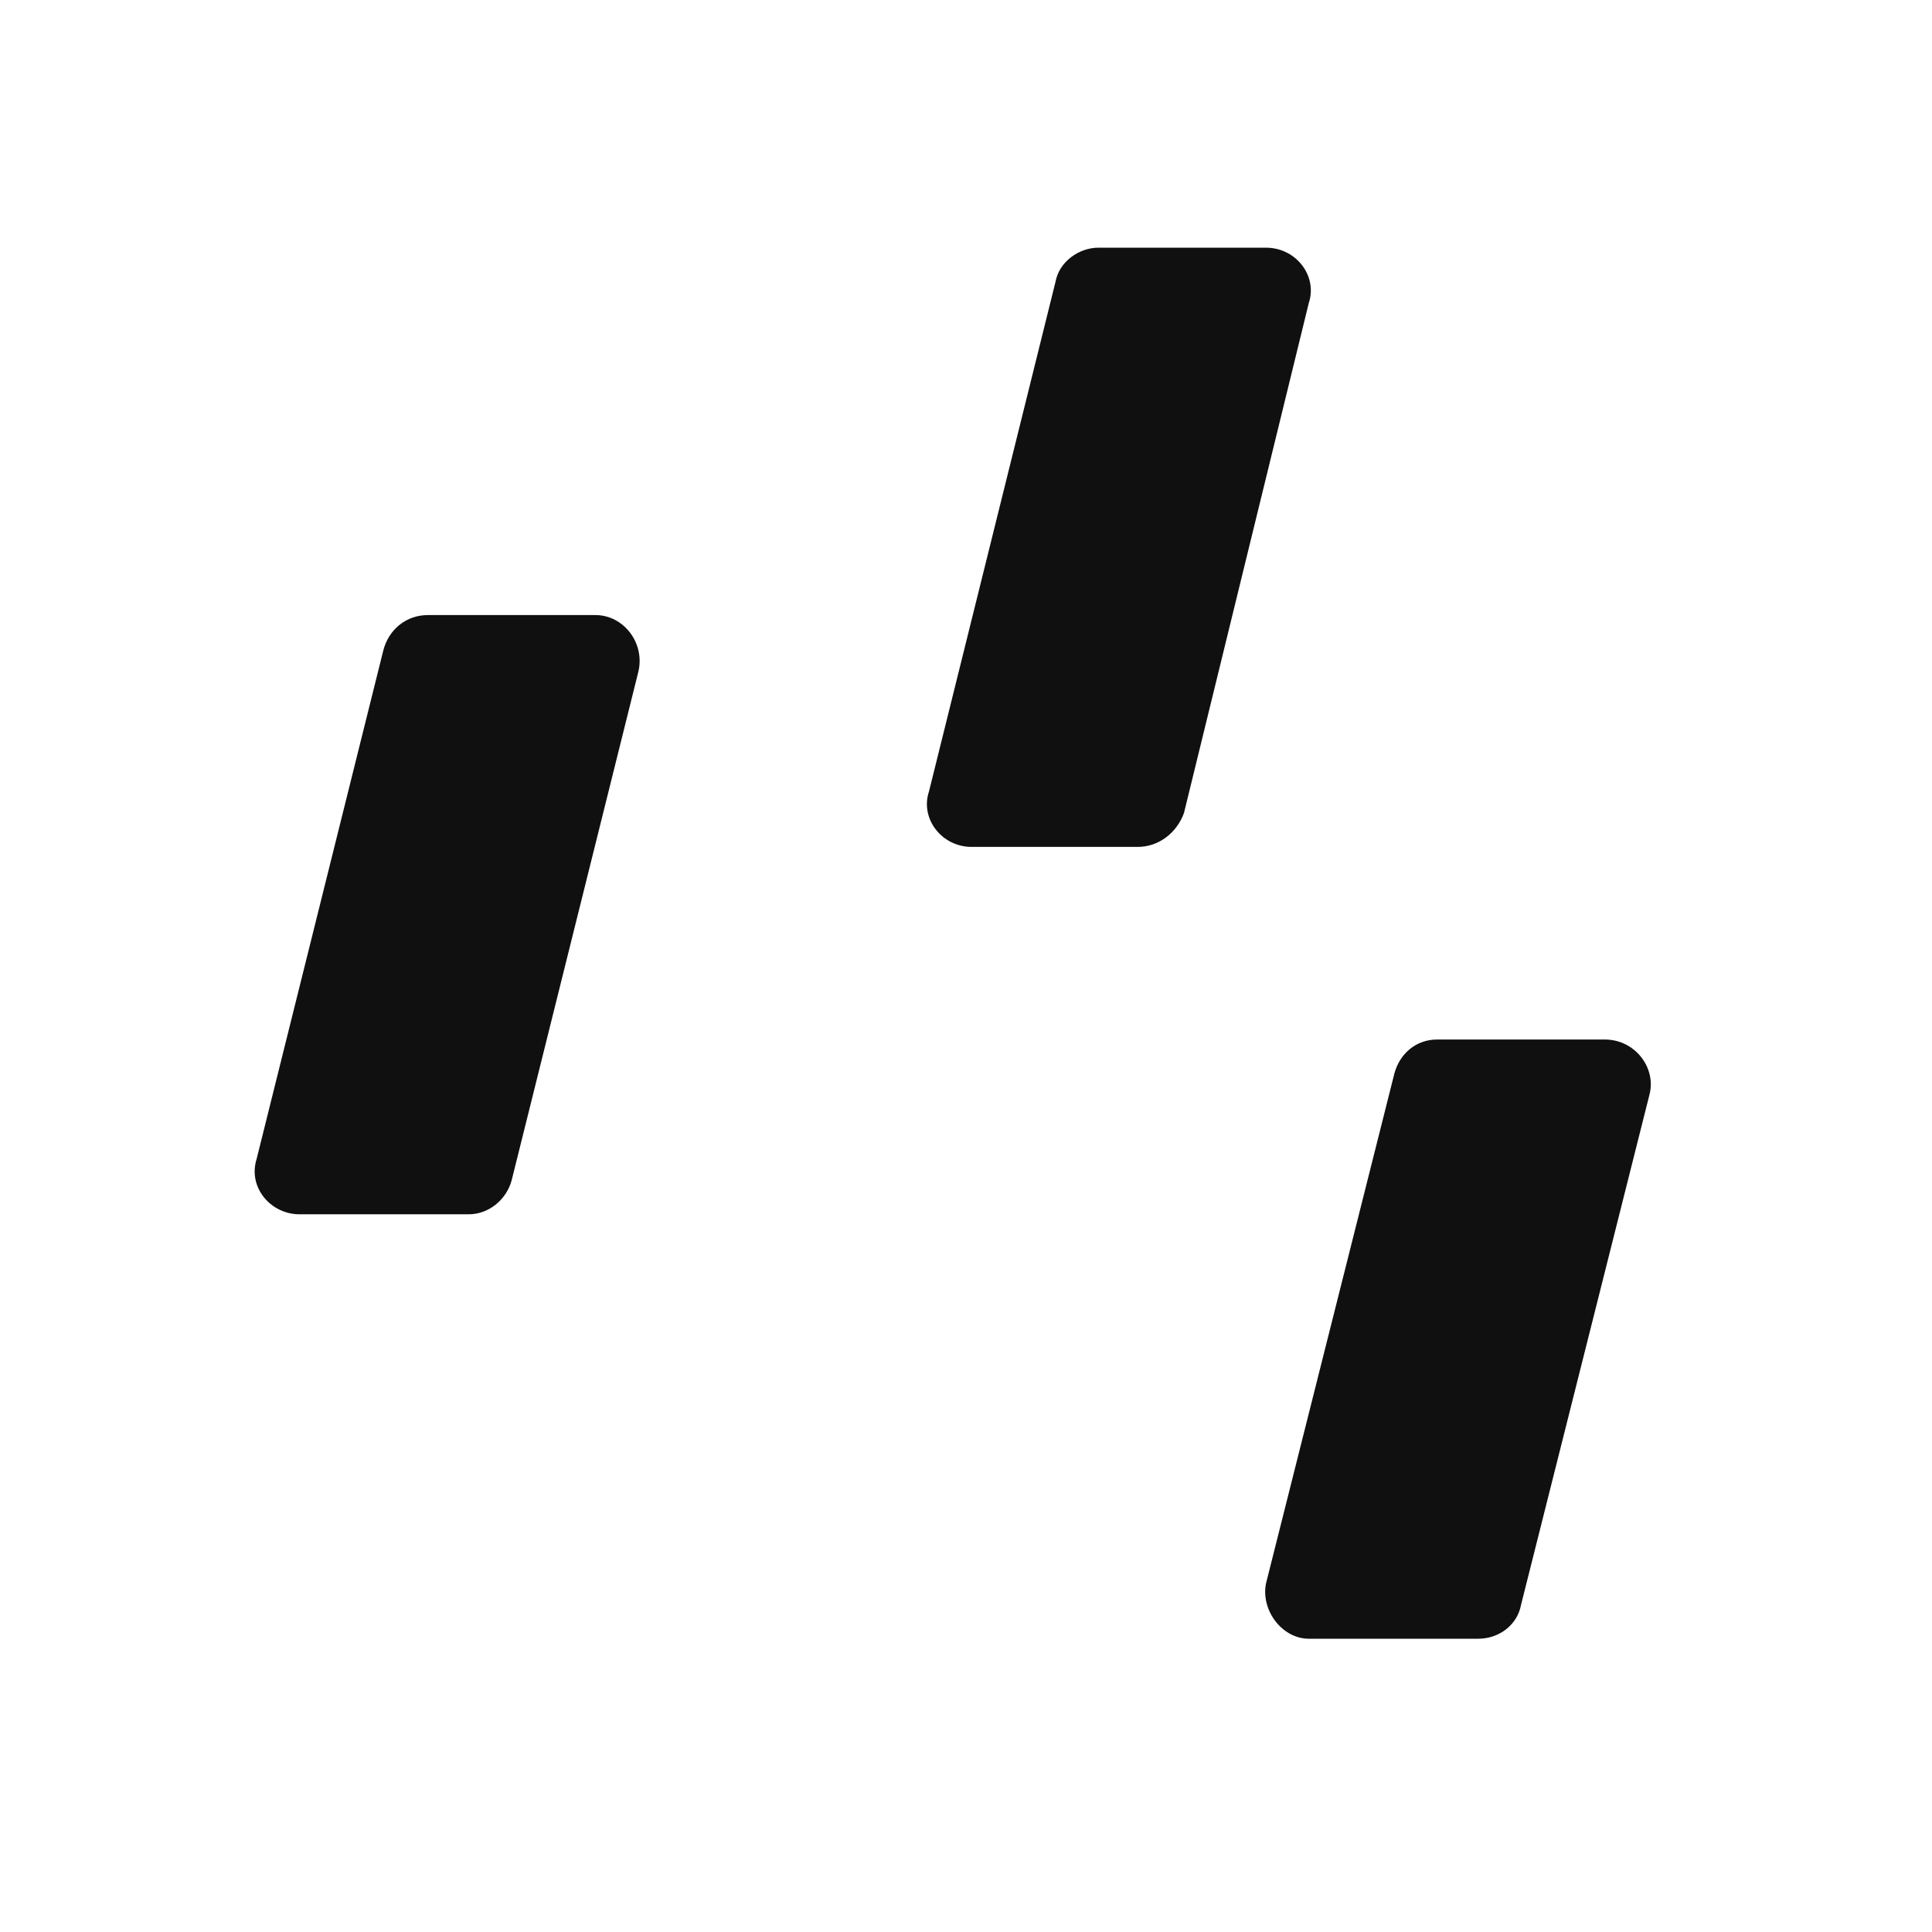
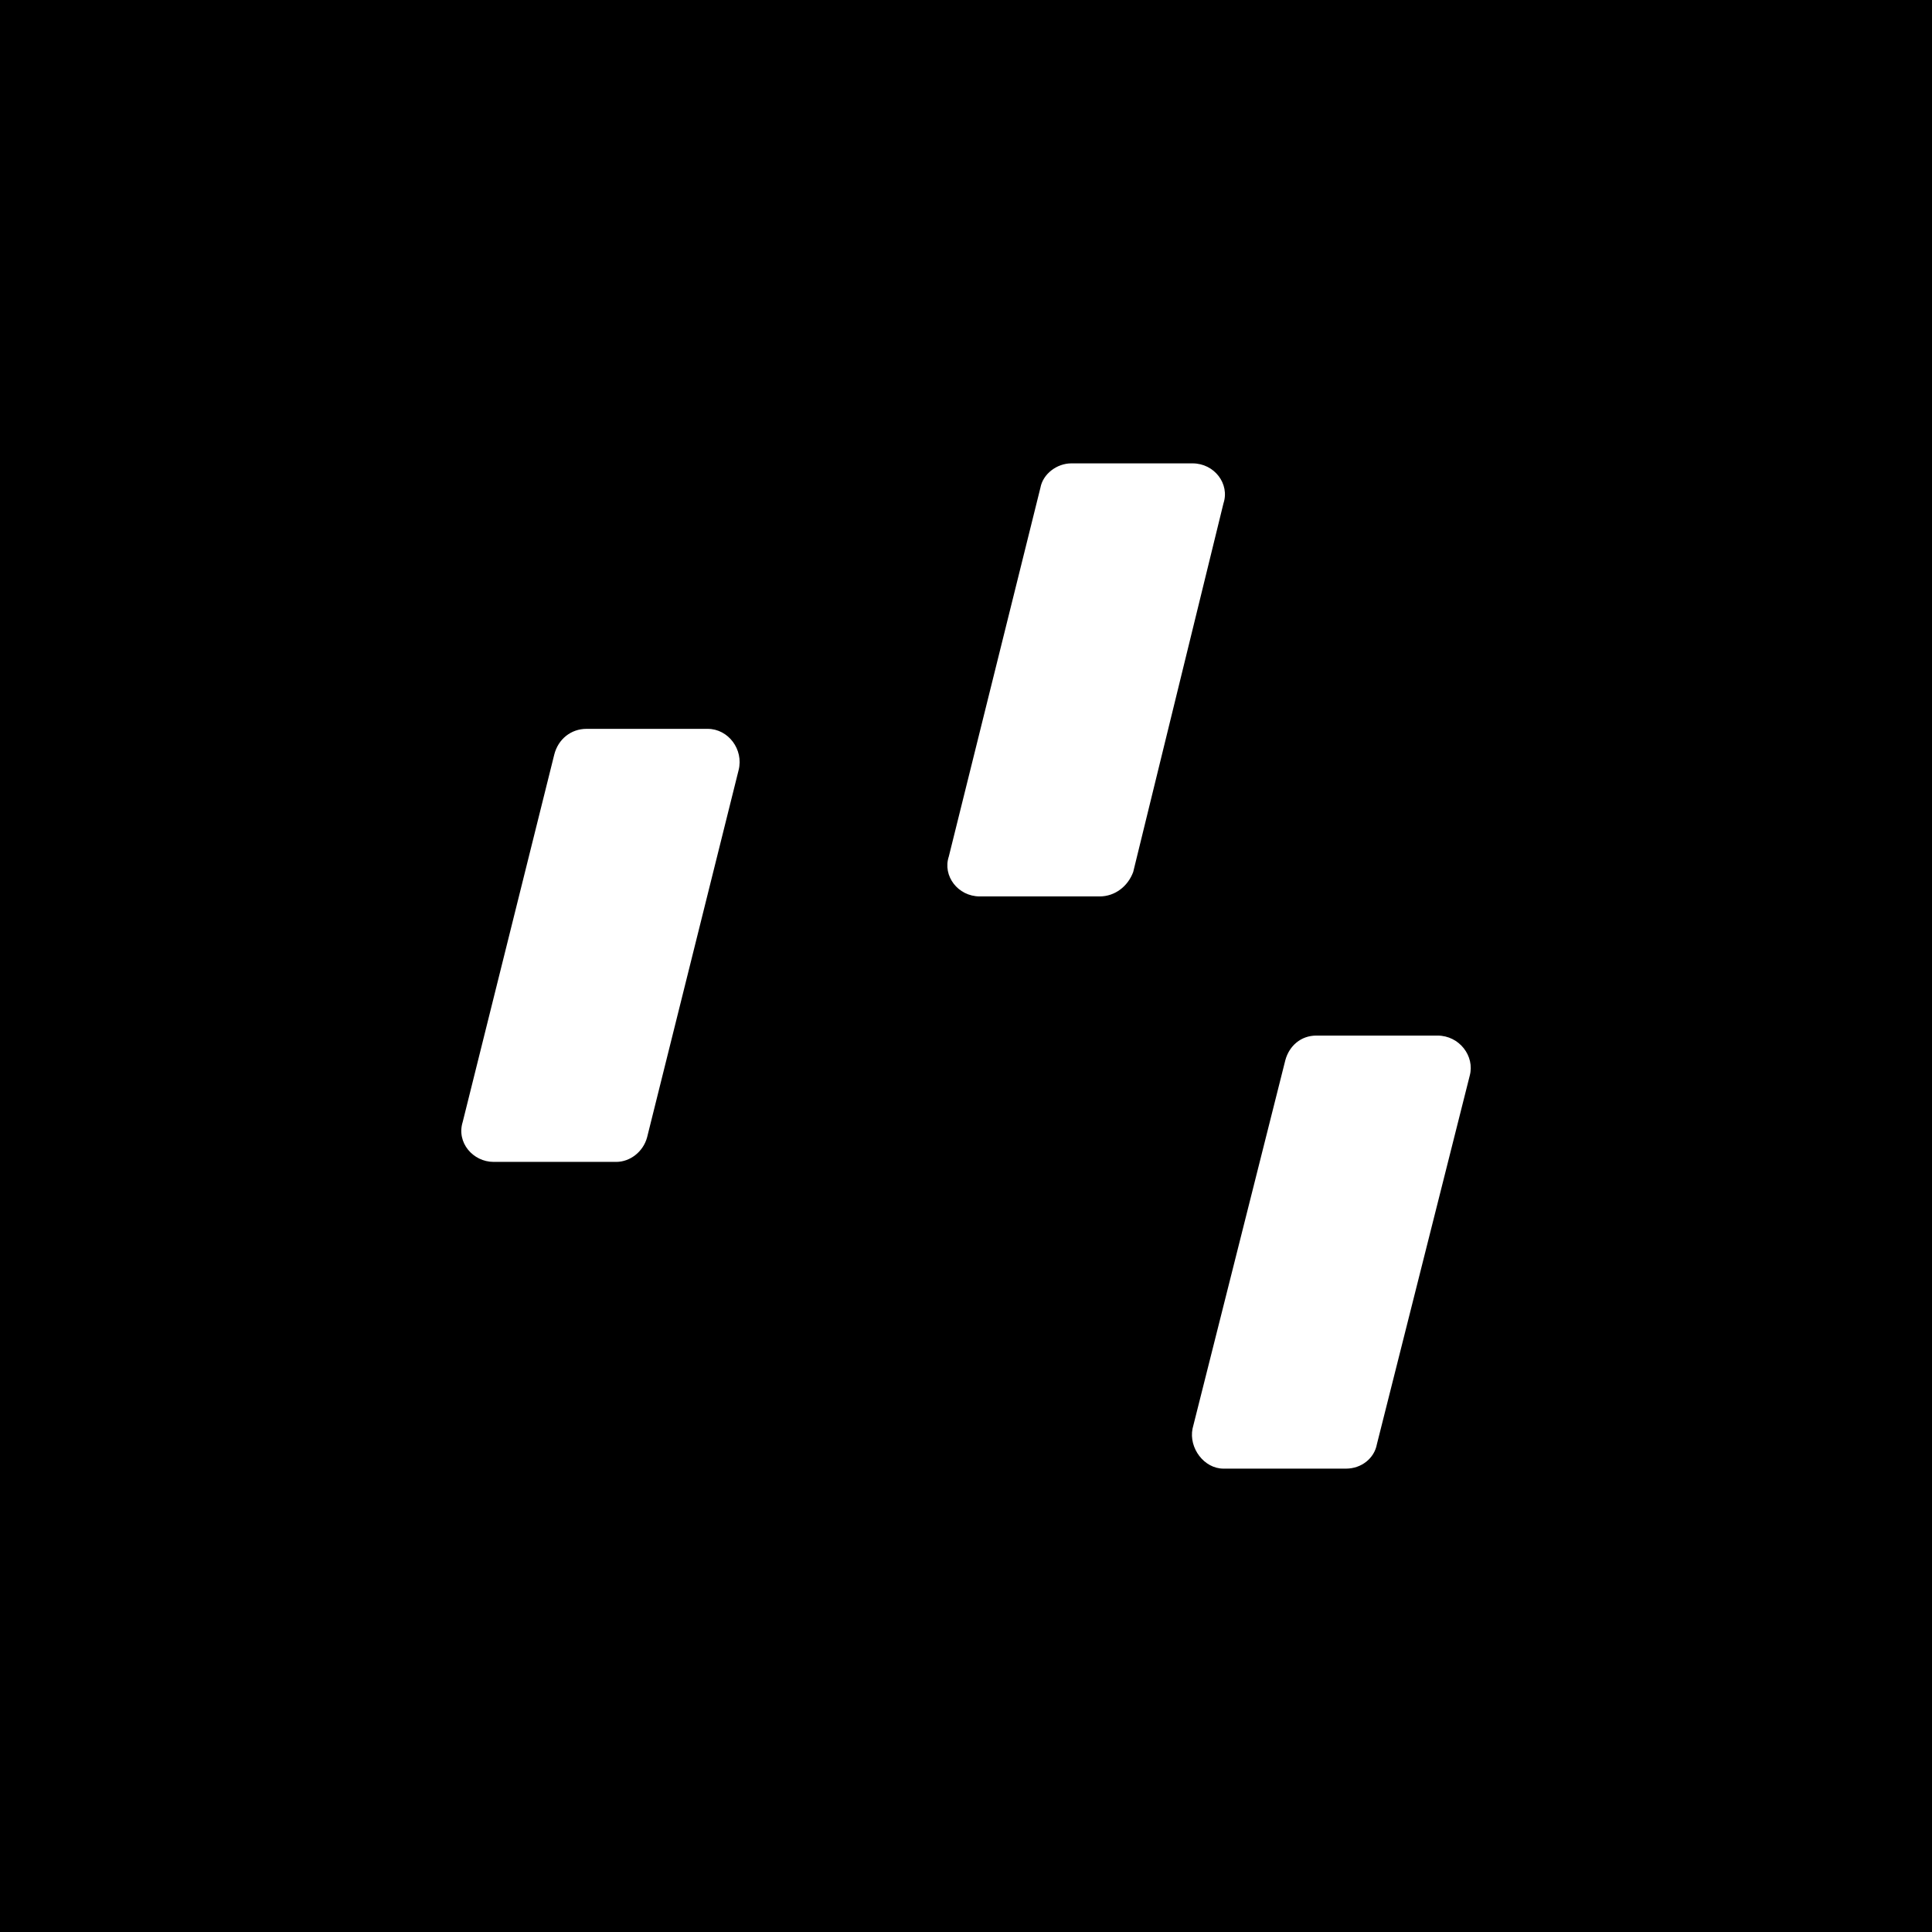
- <svg xmlns="http://www.w3.org/2000/svg" width="128" height="128" viewBox="-5 -5 39 39" fill="none" role="img" aria-label="Photon">
-   <rect x="-5" y="-5" width="39" height="39" fill="#FFFFFF" />
-   <path fill="#101010" d="M24.012 15.984h3.384c.612 0 1.044.576.9 1.116l-2.592 10.296c-.072.396-.432.684-.864.684h-3.42c-.54 0-.972-.576-.864-1.116l2.592-10.296c.108-.396.432-.684.864-.684ZM17.172 0h3.384c.612 0 1.044.576.864 1.116l-2.52 10.296c-.144.396-.504.684-.936.684h-3.348c-.612 0-1.044-.576-.864-1.116L16.308.684C16.38.288 16.776 0 17.172 0ZM3.636 7.416H7.02c.576 0 1.008.576.864 1.152l-2.556 10.26c-.108.396-.468.684-.864.684h-3.42c-.576 0-1.044-.54-.864-1.116l2.556-10.26c.108-.432.468-.72.9-.72Z" />
+ <svg xmlns="http://www.w3.org/2000/svg" width="128" height="128" viewBox="-14.684 -14.75 61.5 61.5" role="img" aria-label="Photon">
+   <rect x="-14.684" y="-14.75" width="61.5" height="61.5" fill="#000000" />
+   <path fill="#FFFFFF" d="M 27.217 18.215 L 31.075 18.215 C 31.773 18.215 32.266 18.872 32.102 19.487 L 29.146 31.221 C 29.064 31.672 28.654 32 28.161 32 L 24.262 32 C 23.646 32 23.154 31.344 23.277 30.728 L 26.232 18.995 C 26.355 18.544 26.725 18.215 27.217 18.215 Z M 19.419 0 L 23.277 0 C 23.975 0 24.467 0.656 24.262 1.272 L 21.389 13.005 C 21.225 13.456 20.814 13.785 20.322 13.785 L 16.504 13.785 C 15.807 13.785 15.314 13.128 15.519 12.513 L 18.434 0.779 C 18.516 0.328 18.967 0 19.419 0 Z M 3.985 8.451 L 7.843 8.451 C 8.5 8.451 8.993 9.108 8.828 9.764 L 5.914 21.456 C 5.791 21.908 5.38 22.236 4.929 22.236 L 1.03 22.236 C 0.373 22.236 -0.161 21.62 0.045 20.964 L 2.959 9.272 C 3.082 8.779 3.492 8.451 3.985 8.451 Z" />
</svg>
